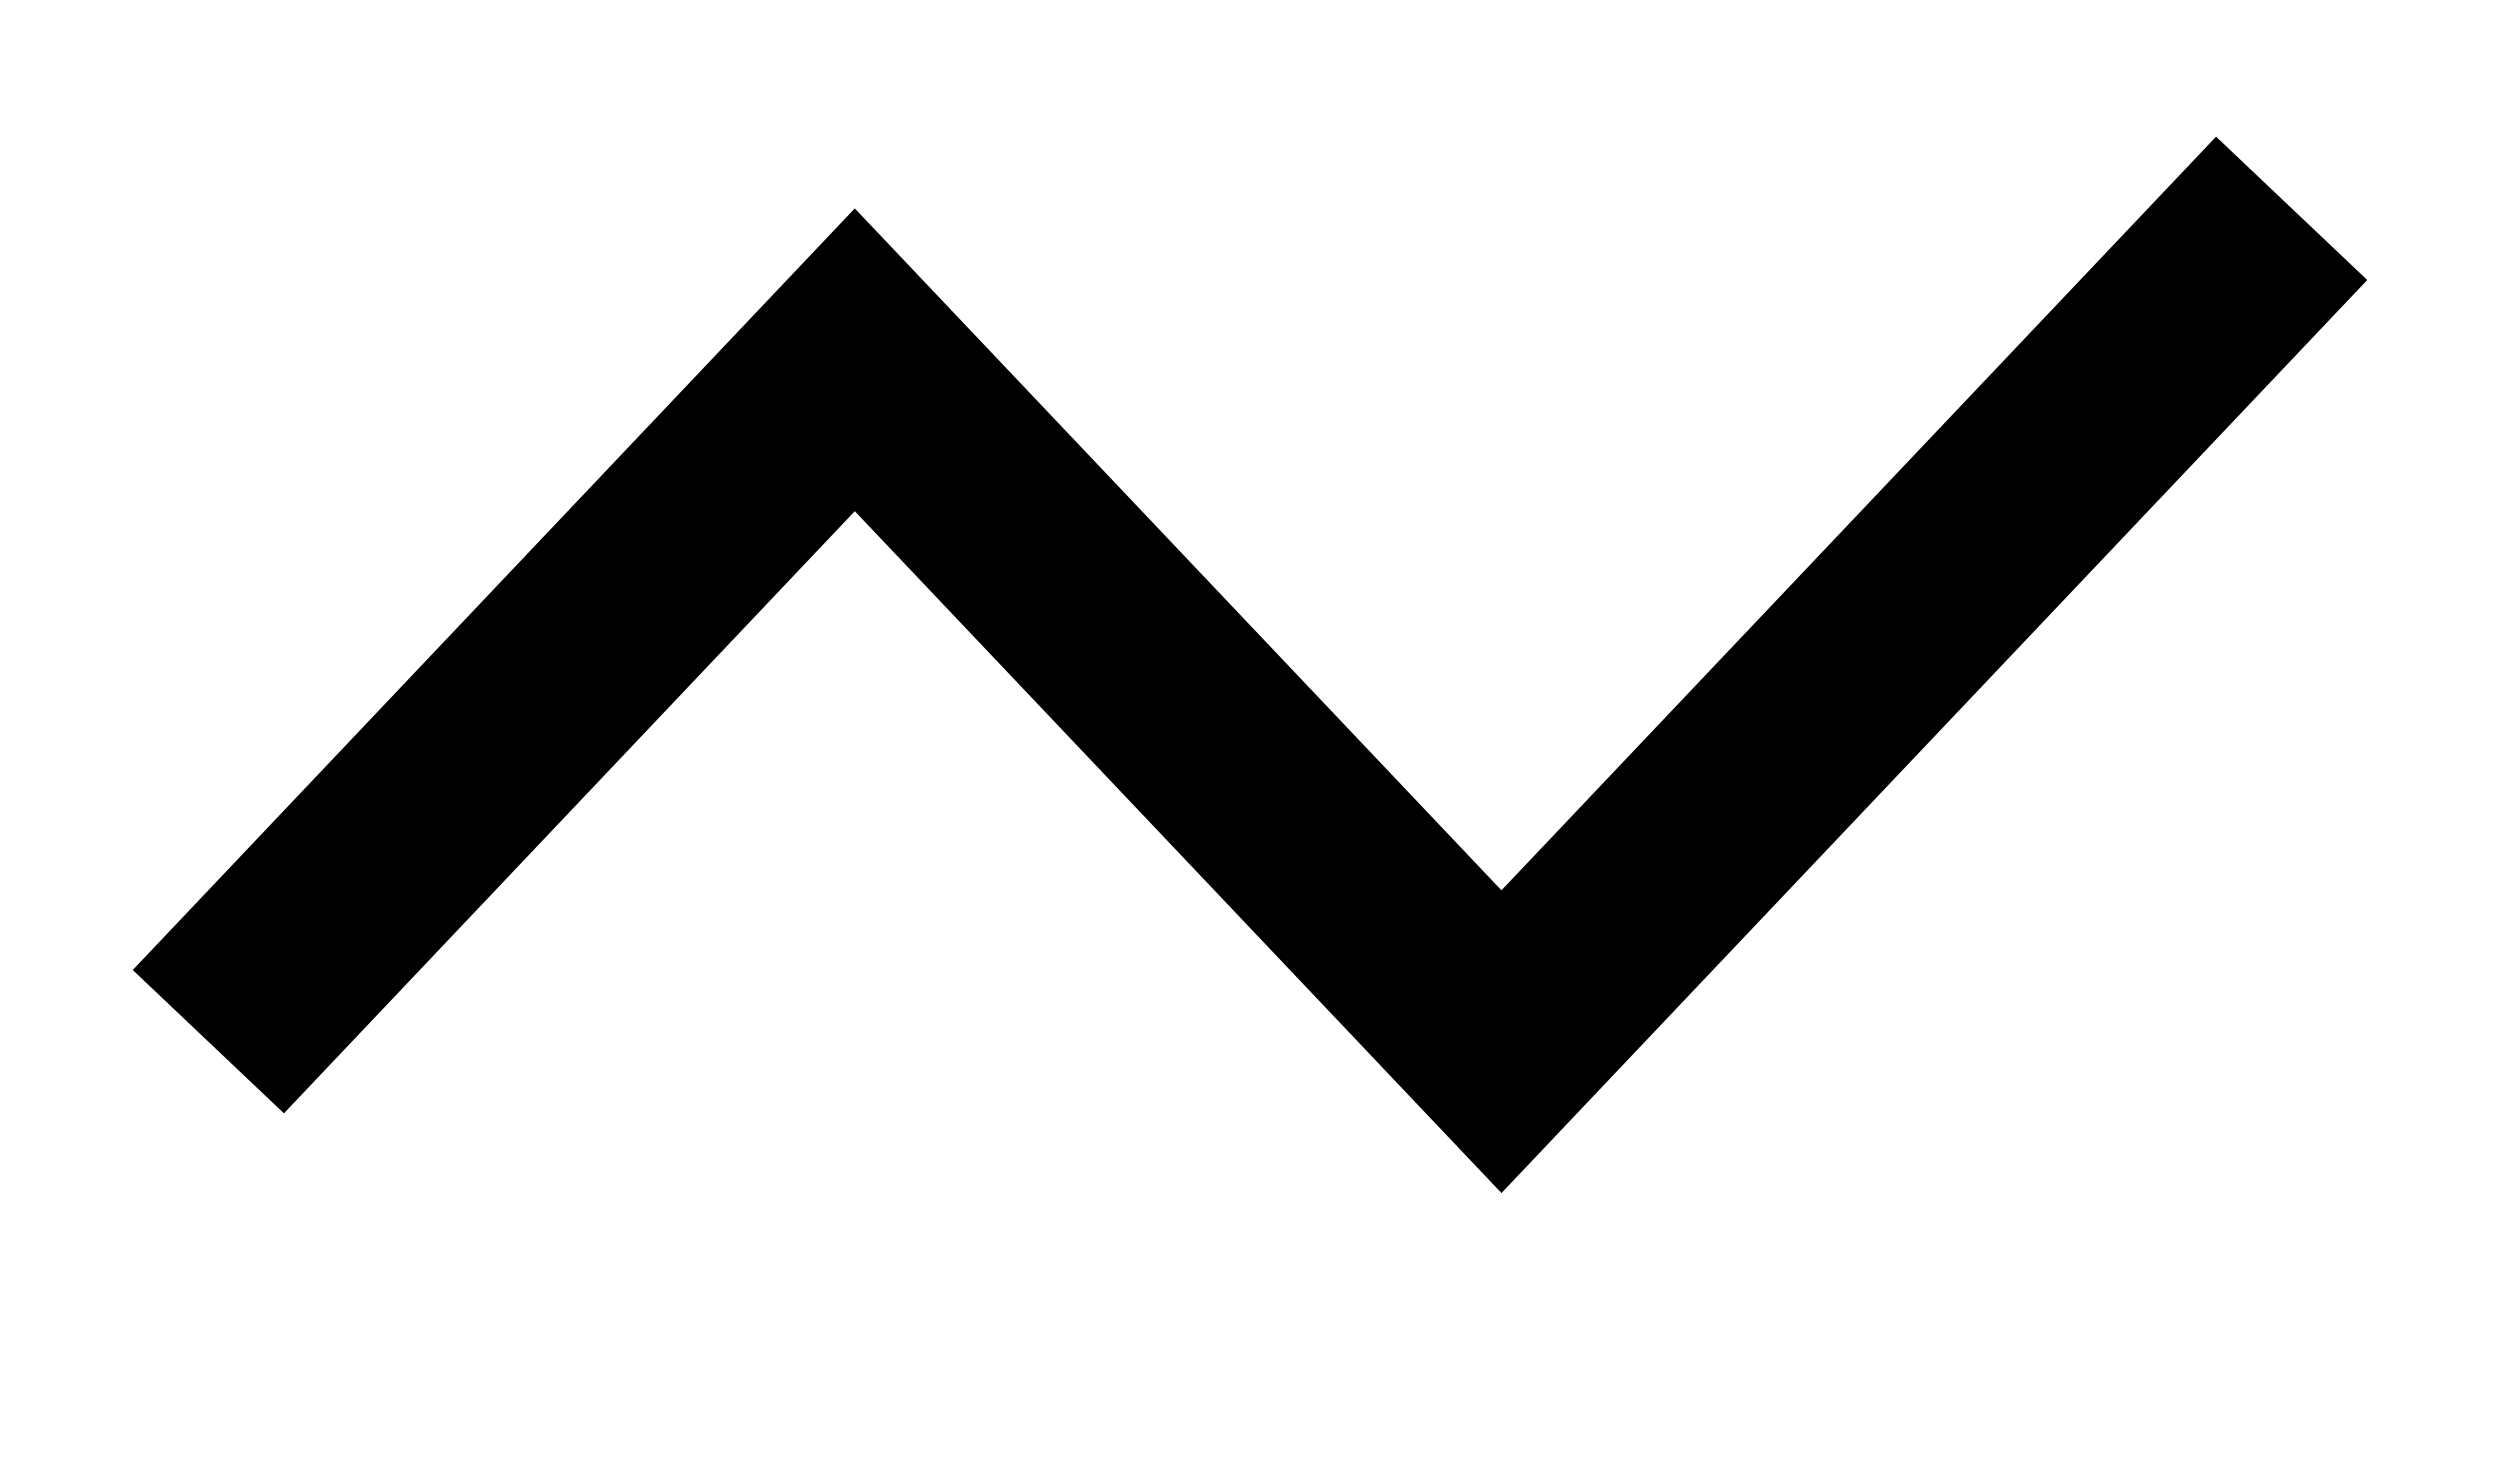
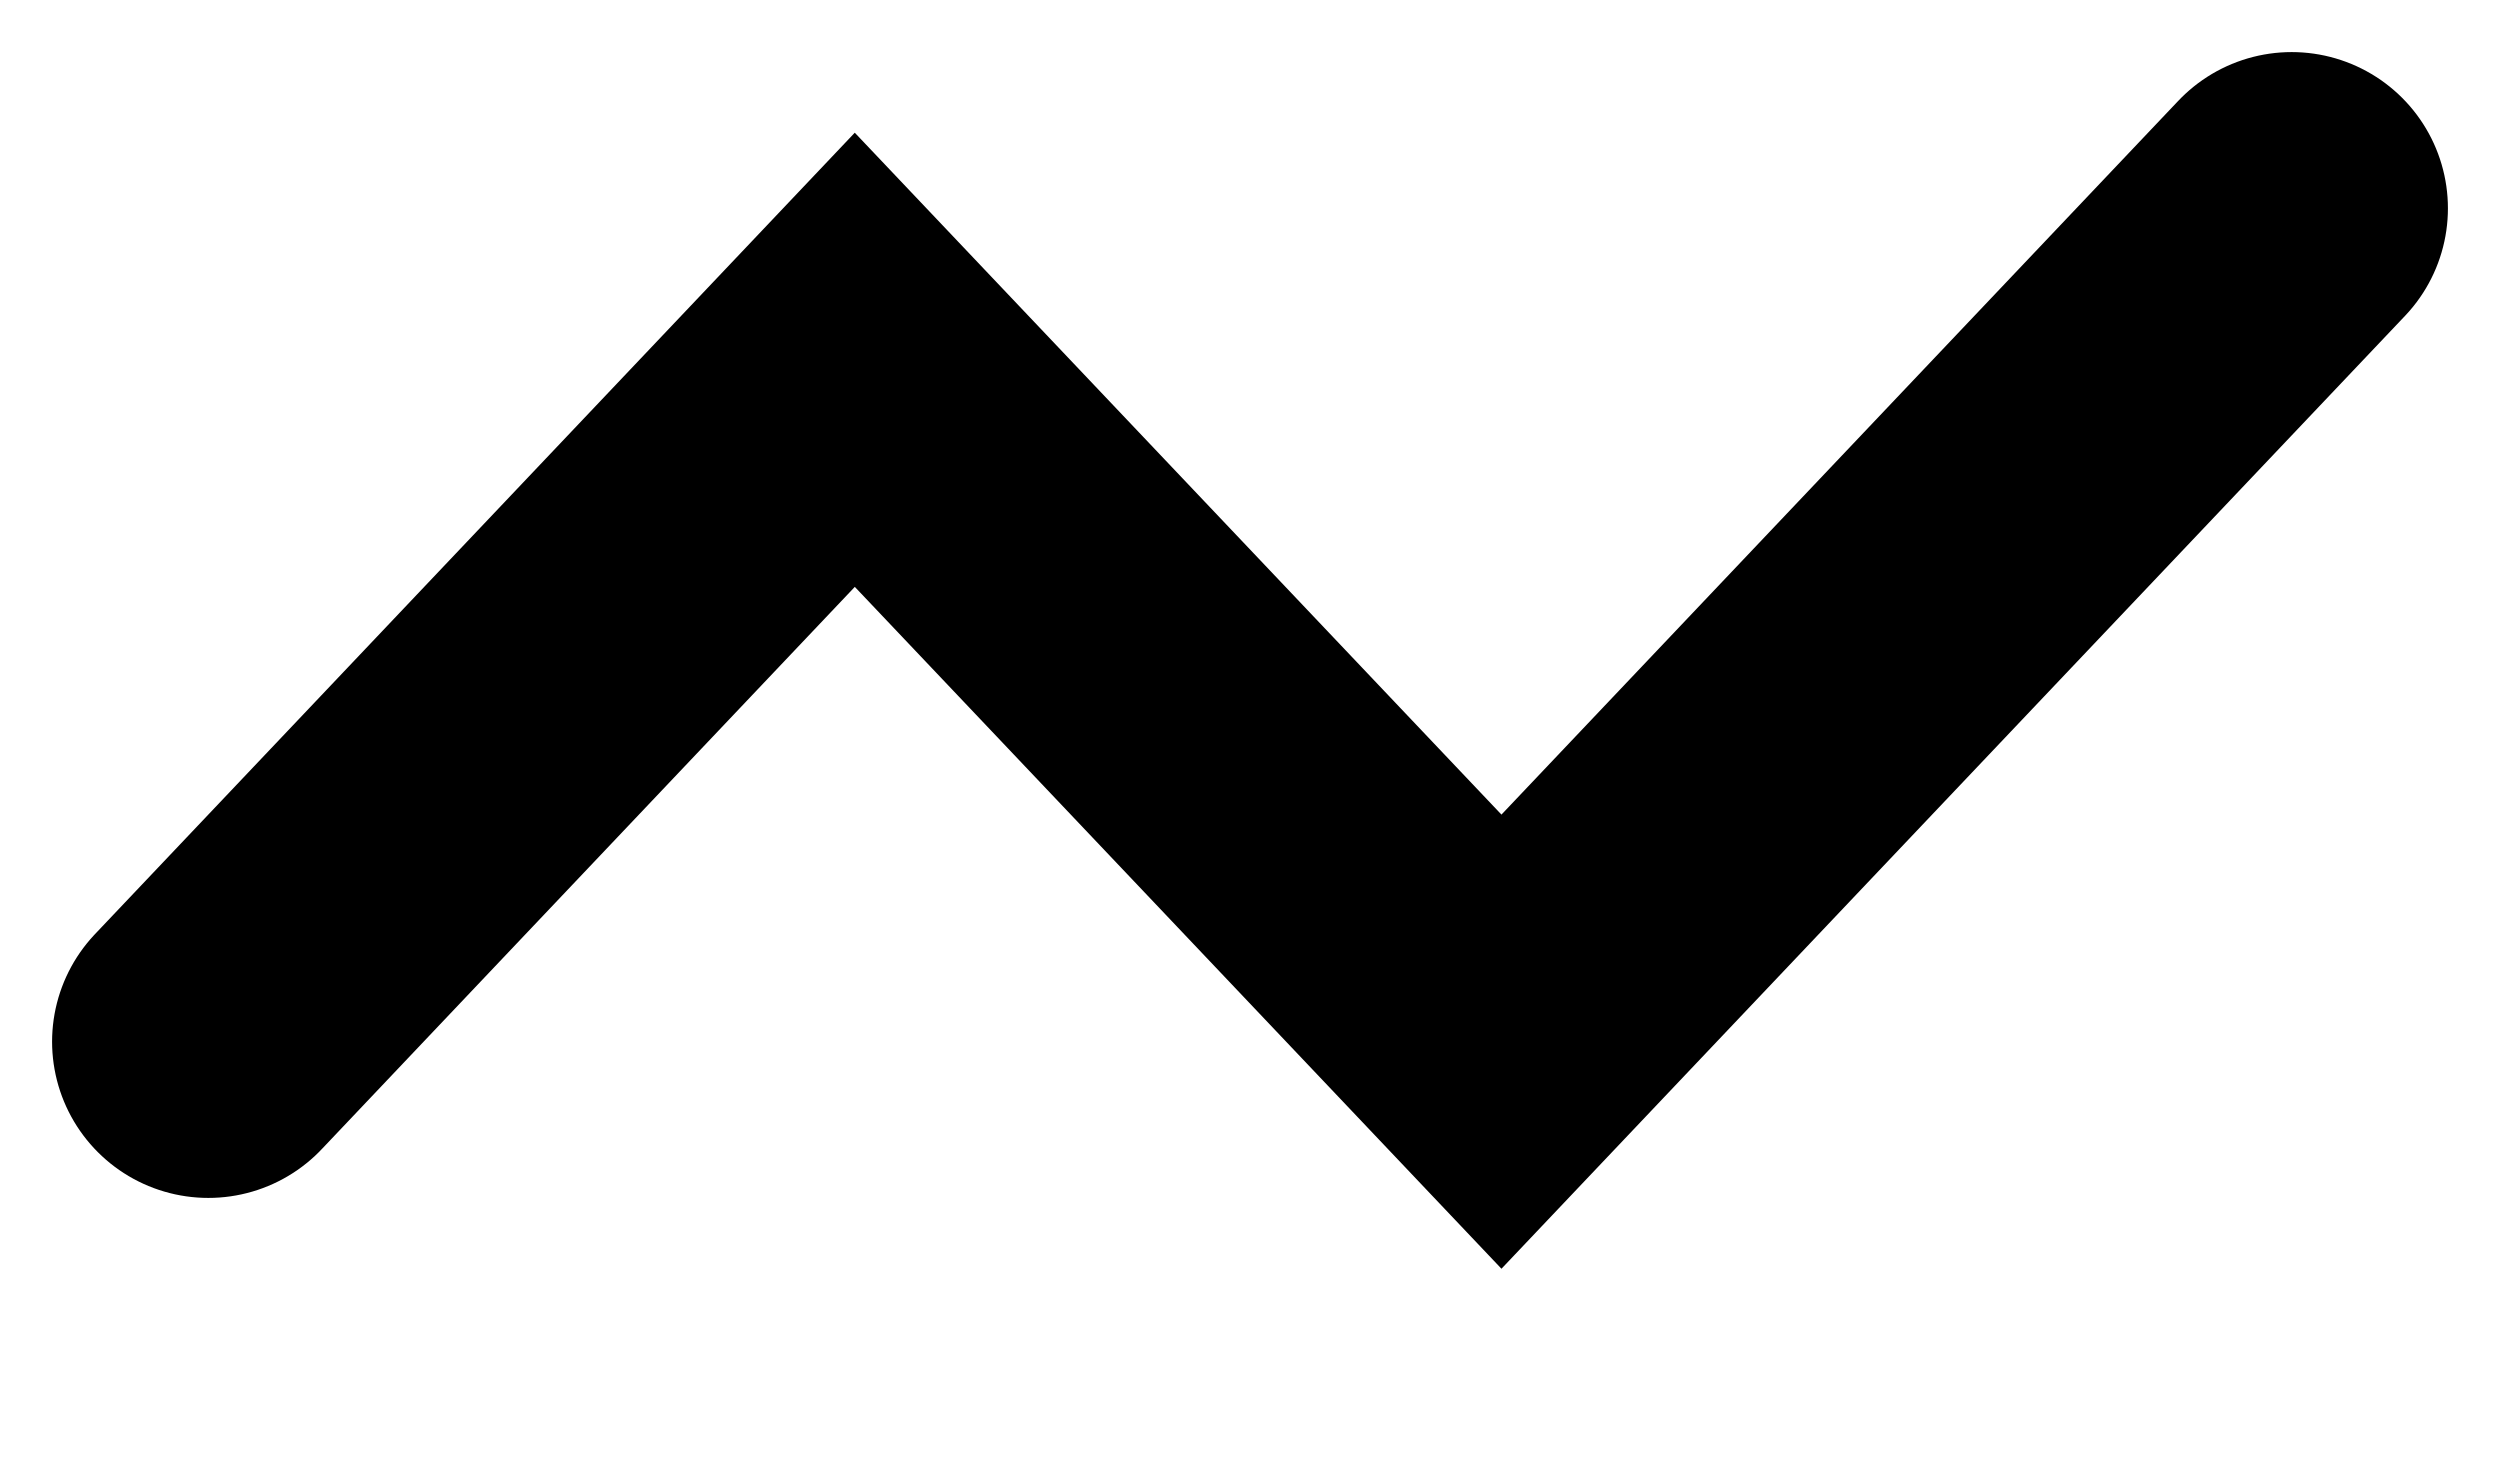
<svg xmlns="http://www.w3.org/2000/svg" width="12" height="7" viewBox="0 0 12 7" fill="none">
-   <path d="M1 5L4.103 1.727L7.207 5L11 1" stroke="currentColor" strokeWidth="1.5" strokeLinecap="round" />
+   <path d="M1 5L4.103 1.727L7.207 5L11 1" stroke="currentColor" stroke-width="1.5" stroke-linecap="round" />
</svg>
